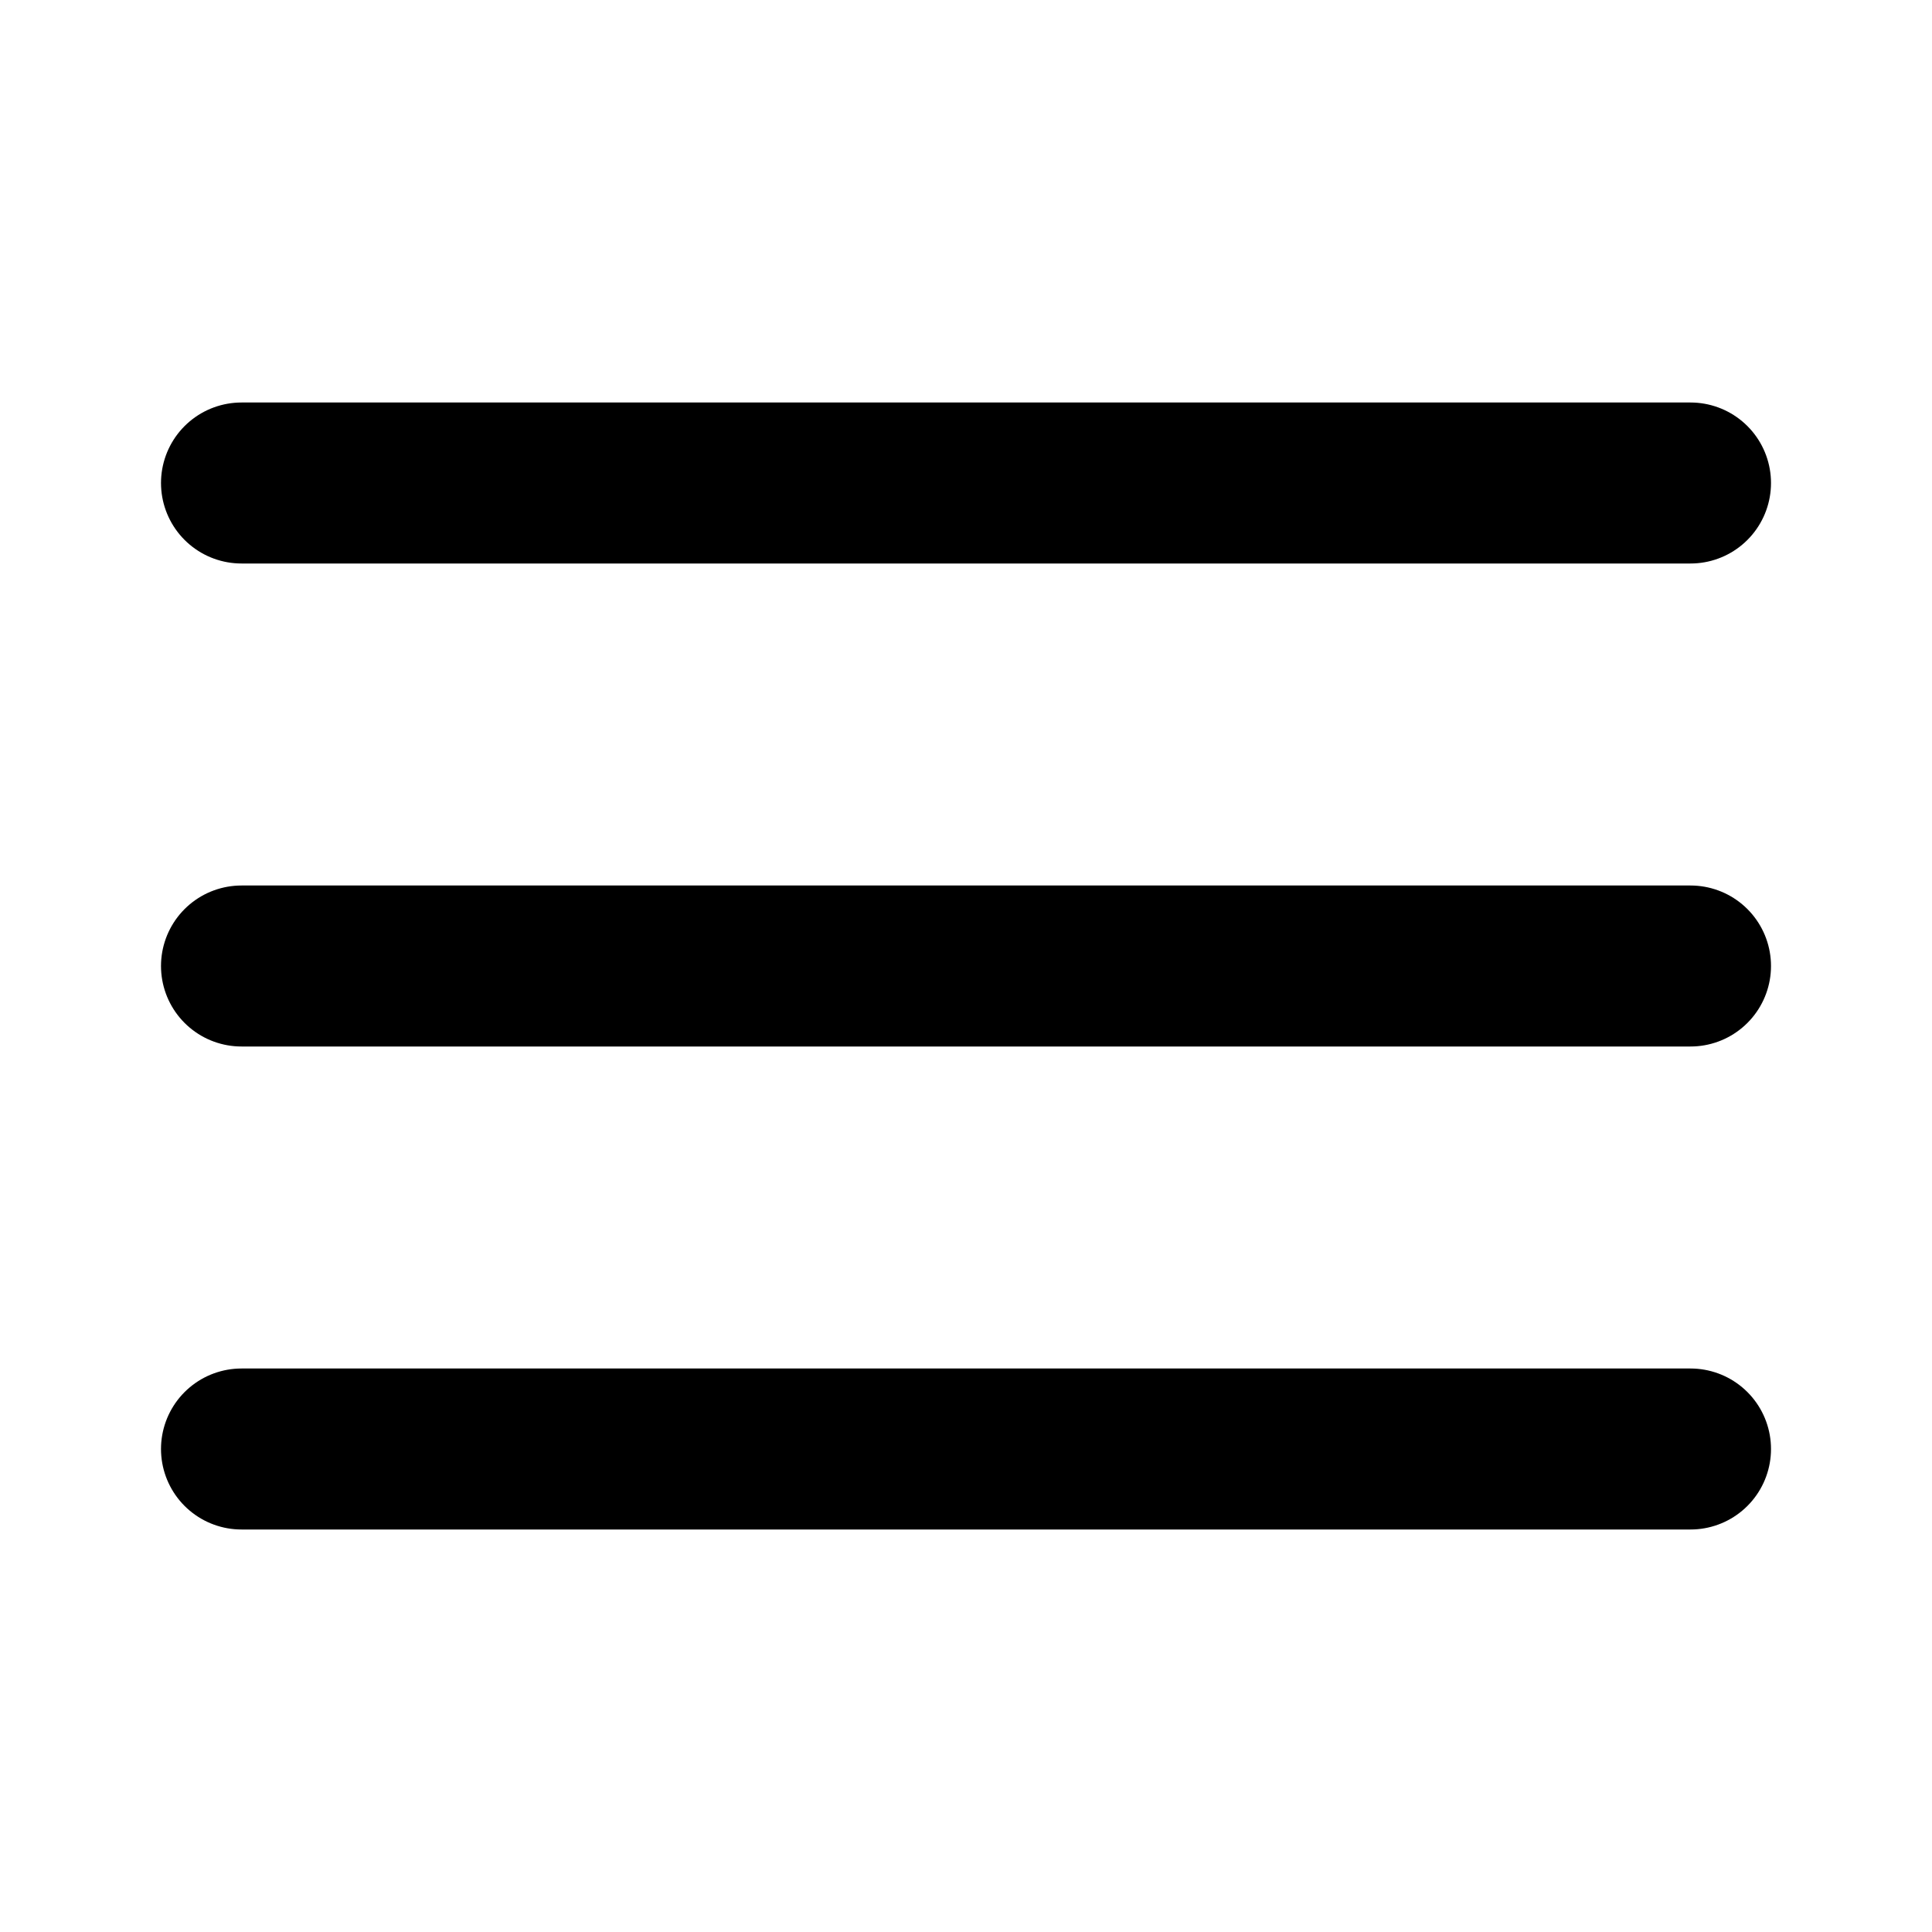
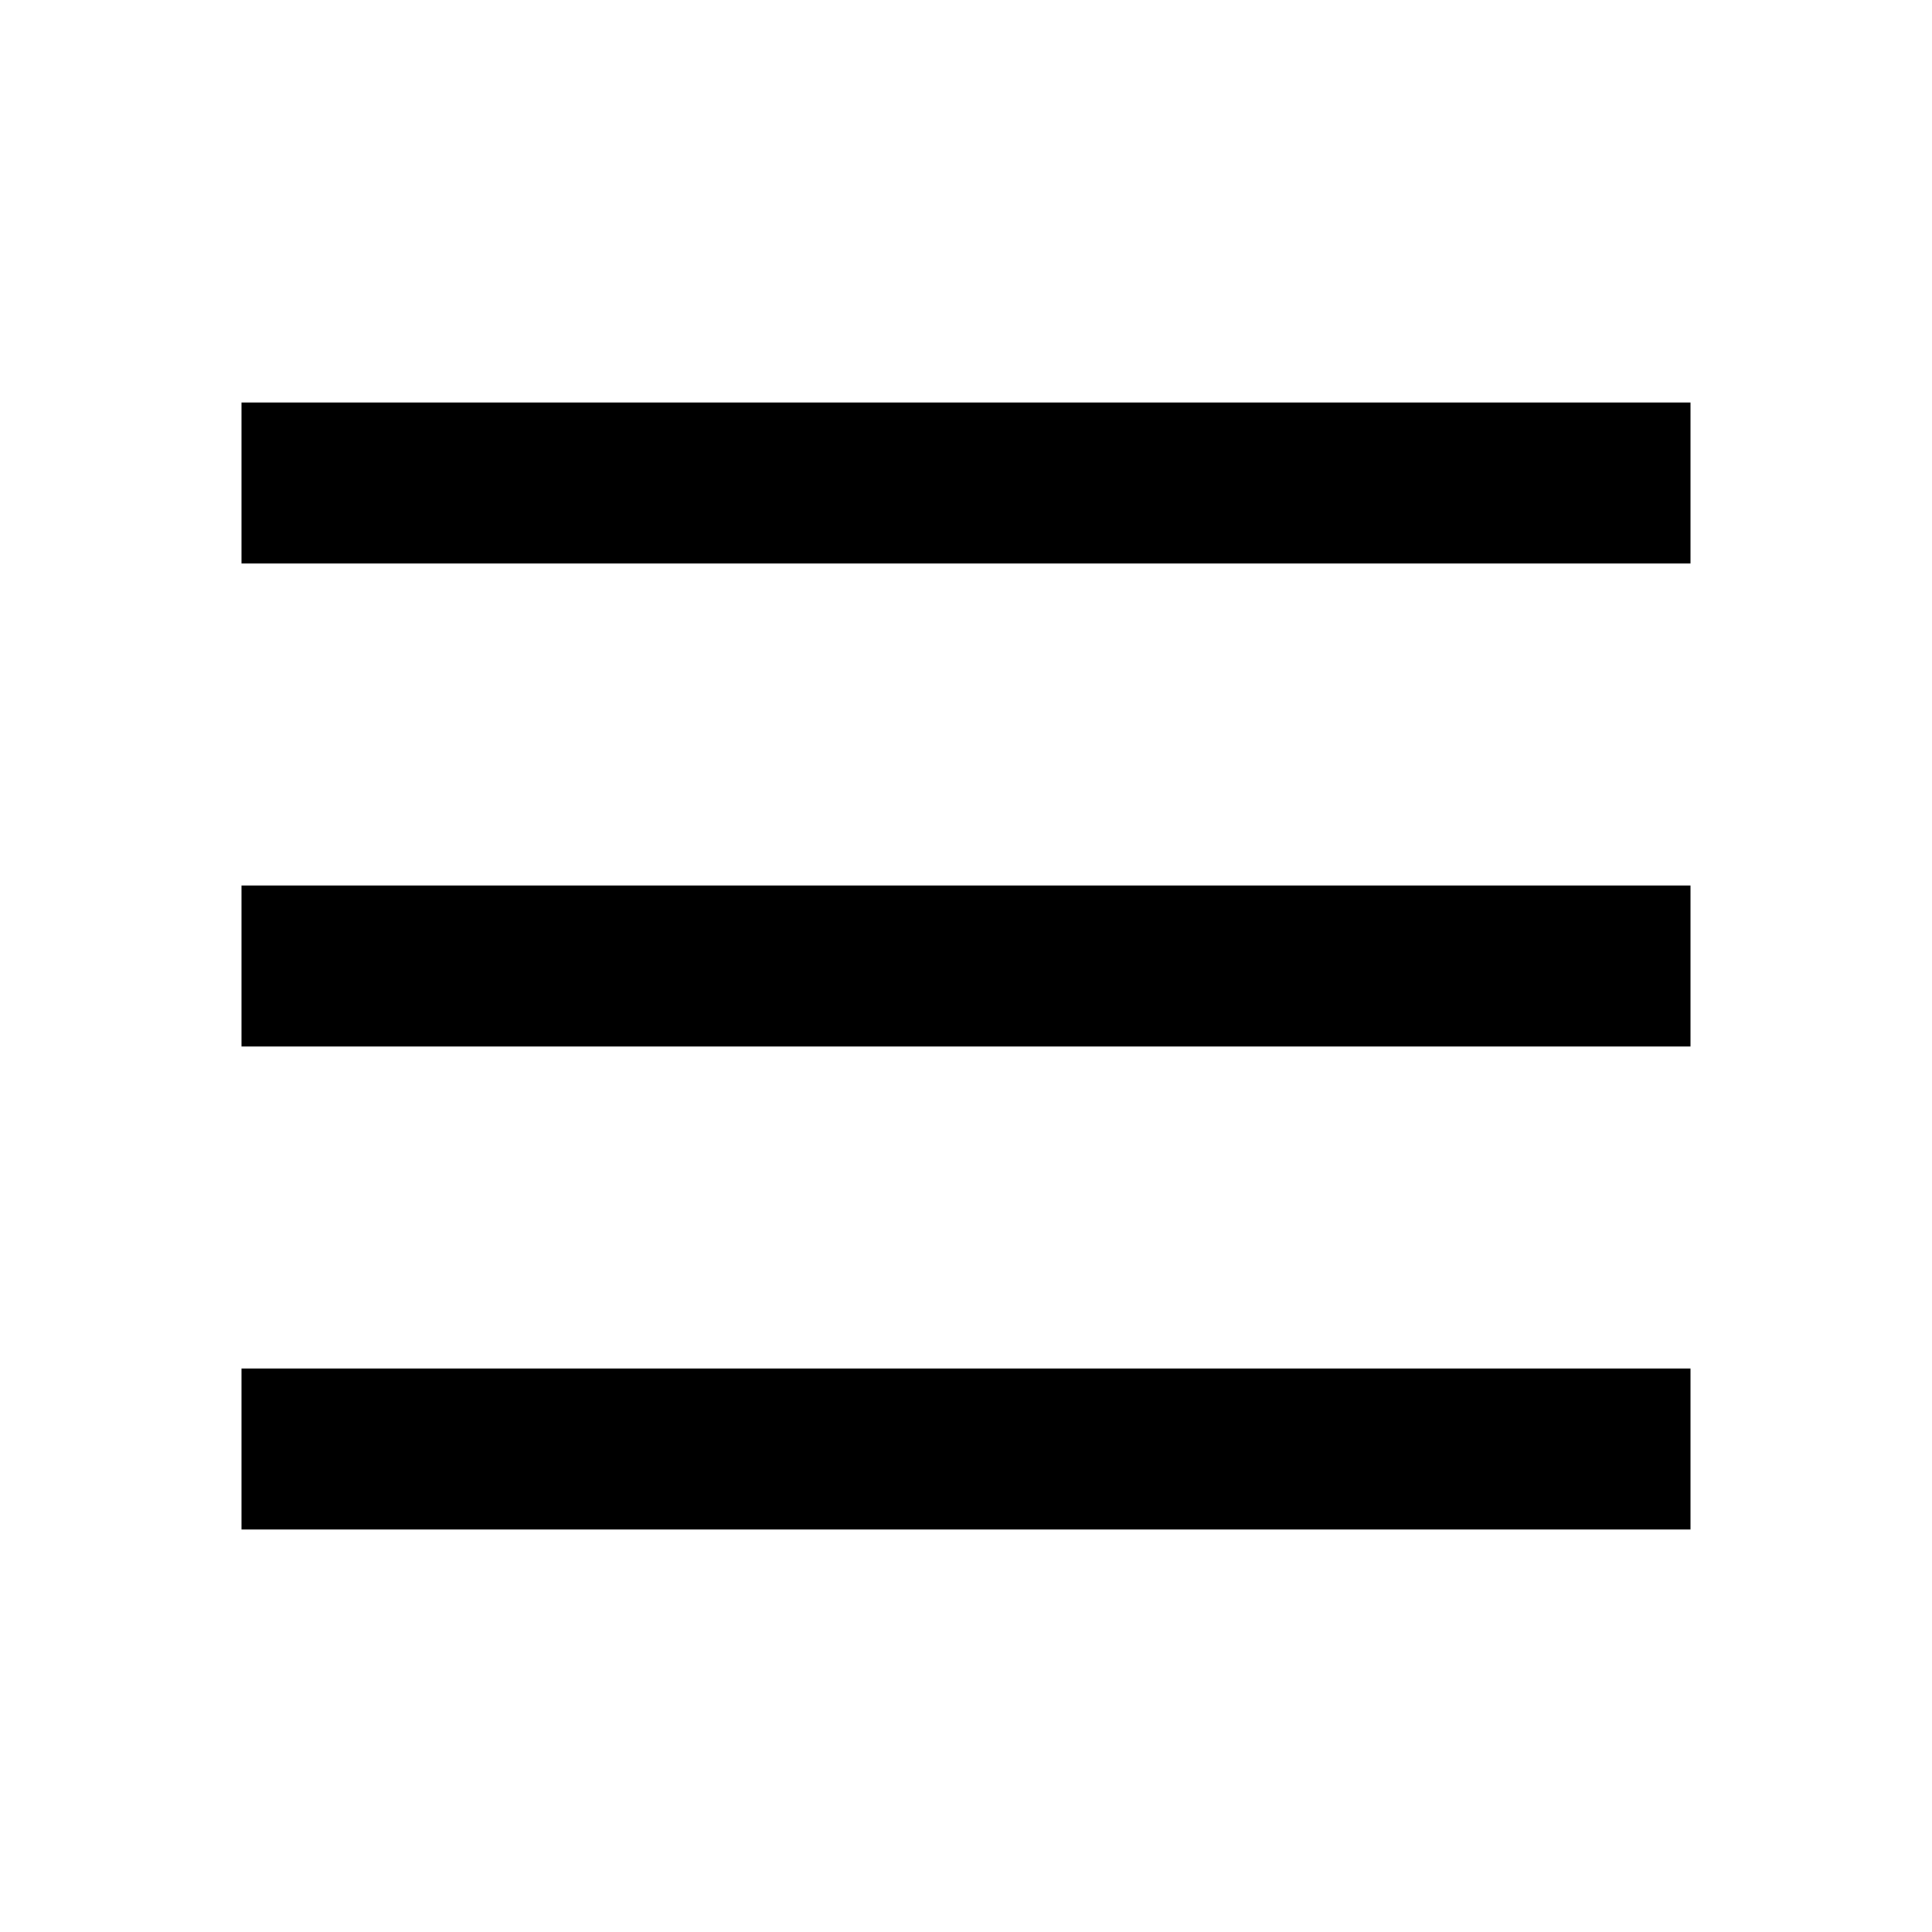
- <svg xmlns="http://www.w3.org/2000/svg" width="16" height="16" viewBox="0 0 24 24" fill="none" stroke="currentColor" stroke-width="2" stroke-linecap="round" stroke-linejoin="round" class="feather feather-menu">
+ <svg xmlns="http://www.w3.org/2000/svg" width="16" height="16" viewBox="0 0 24 24" fill="none" stroke="currentColor" stroke-width="2" strokeLinecap="round" stroke-linejoin="round" class="feather feather-menu">
  <line x1="3" y1="12" x2="21" y2="12" />
  <line x1="3" y1="6" x2="21" y2="6" />
  <line x1="3" y1="18" x2="21" y2="18" />
</svg>
